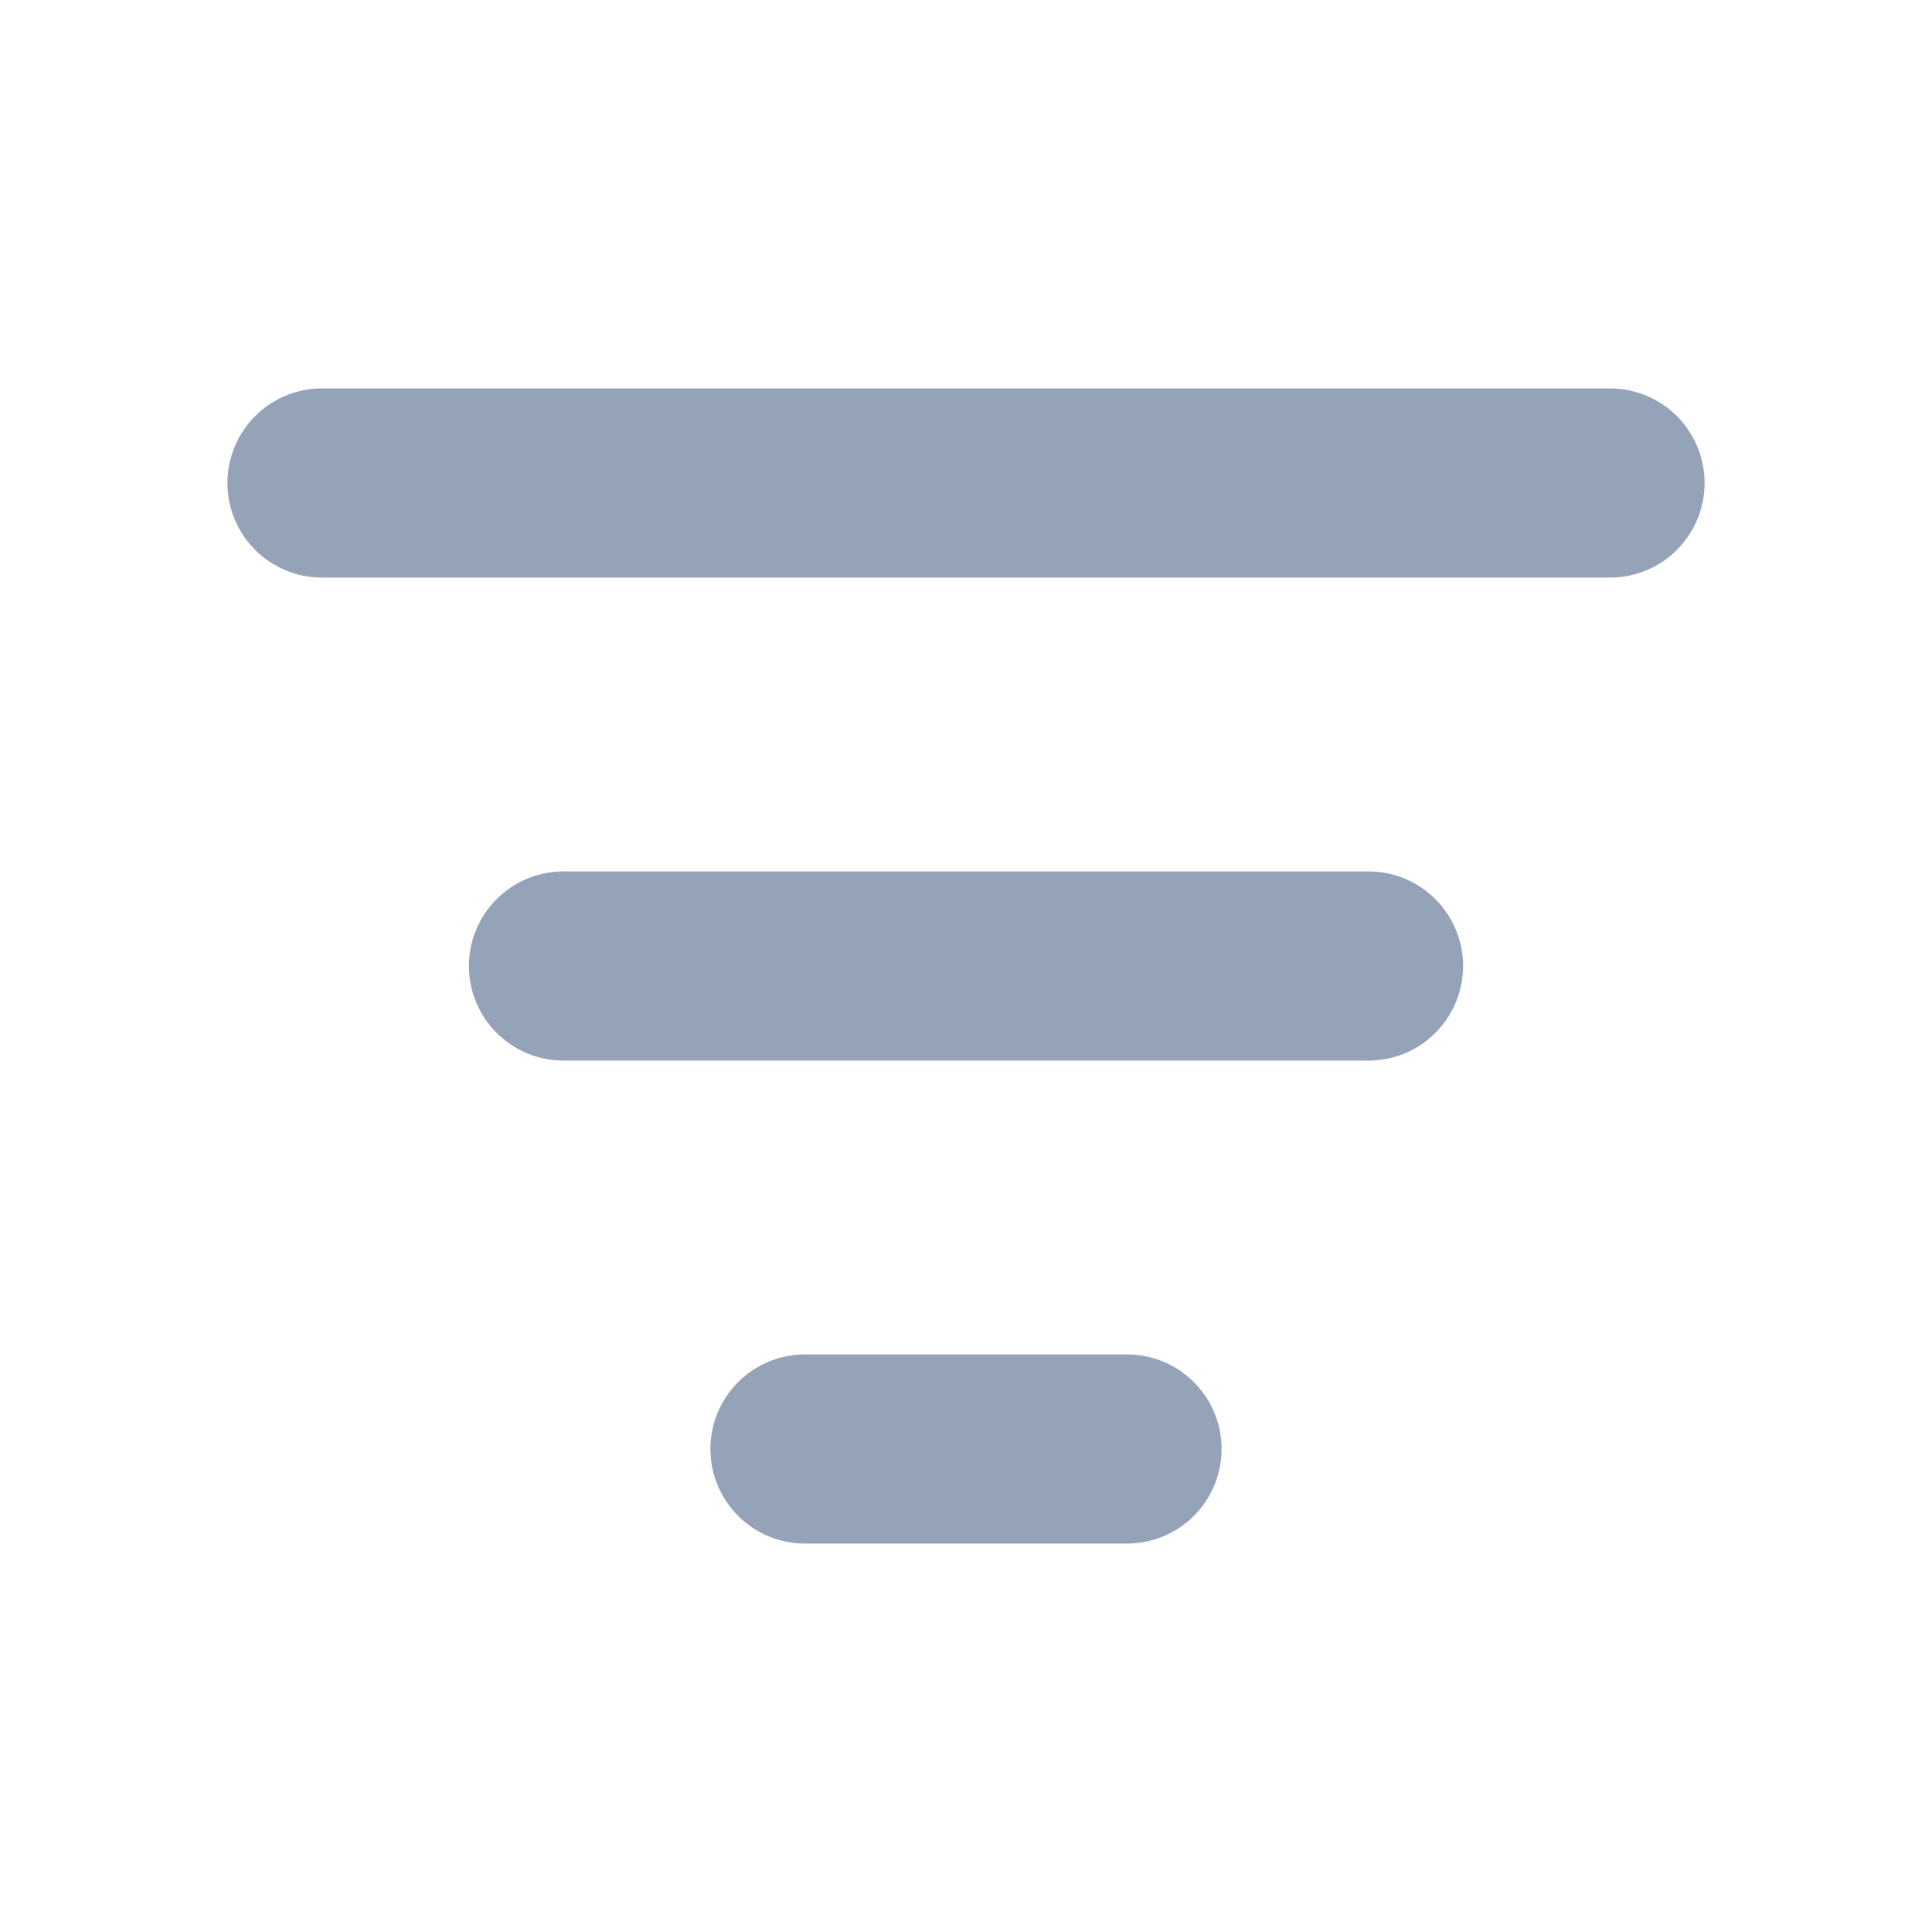
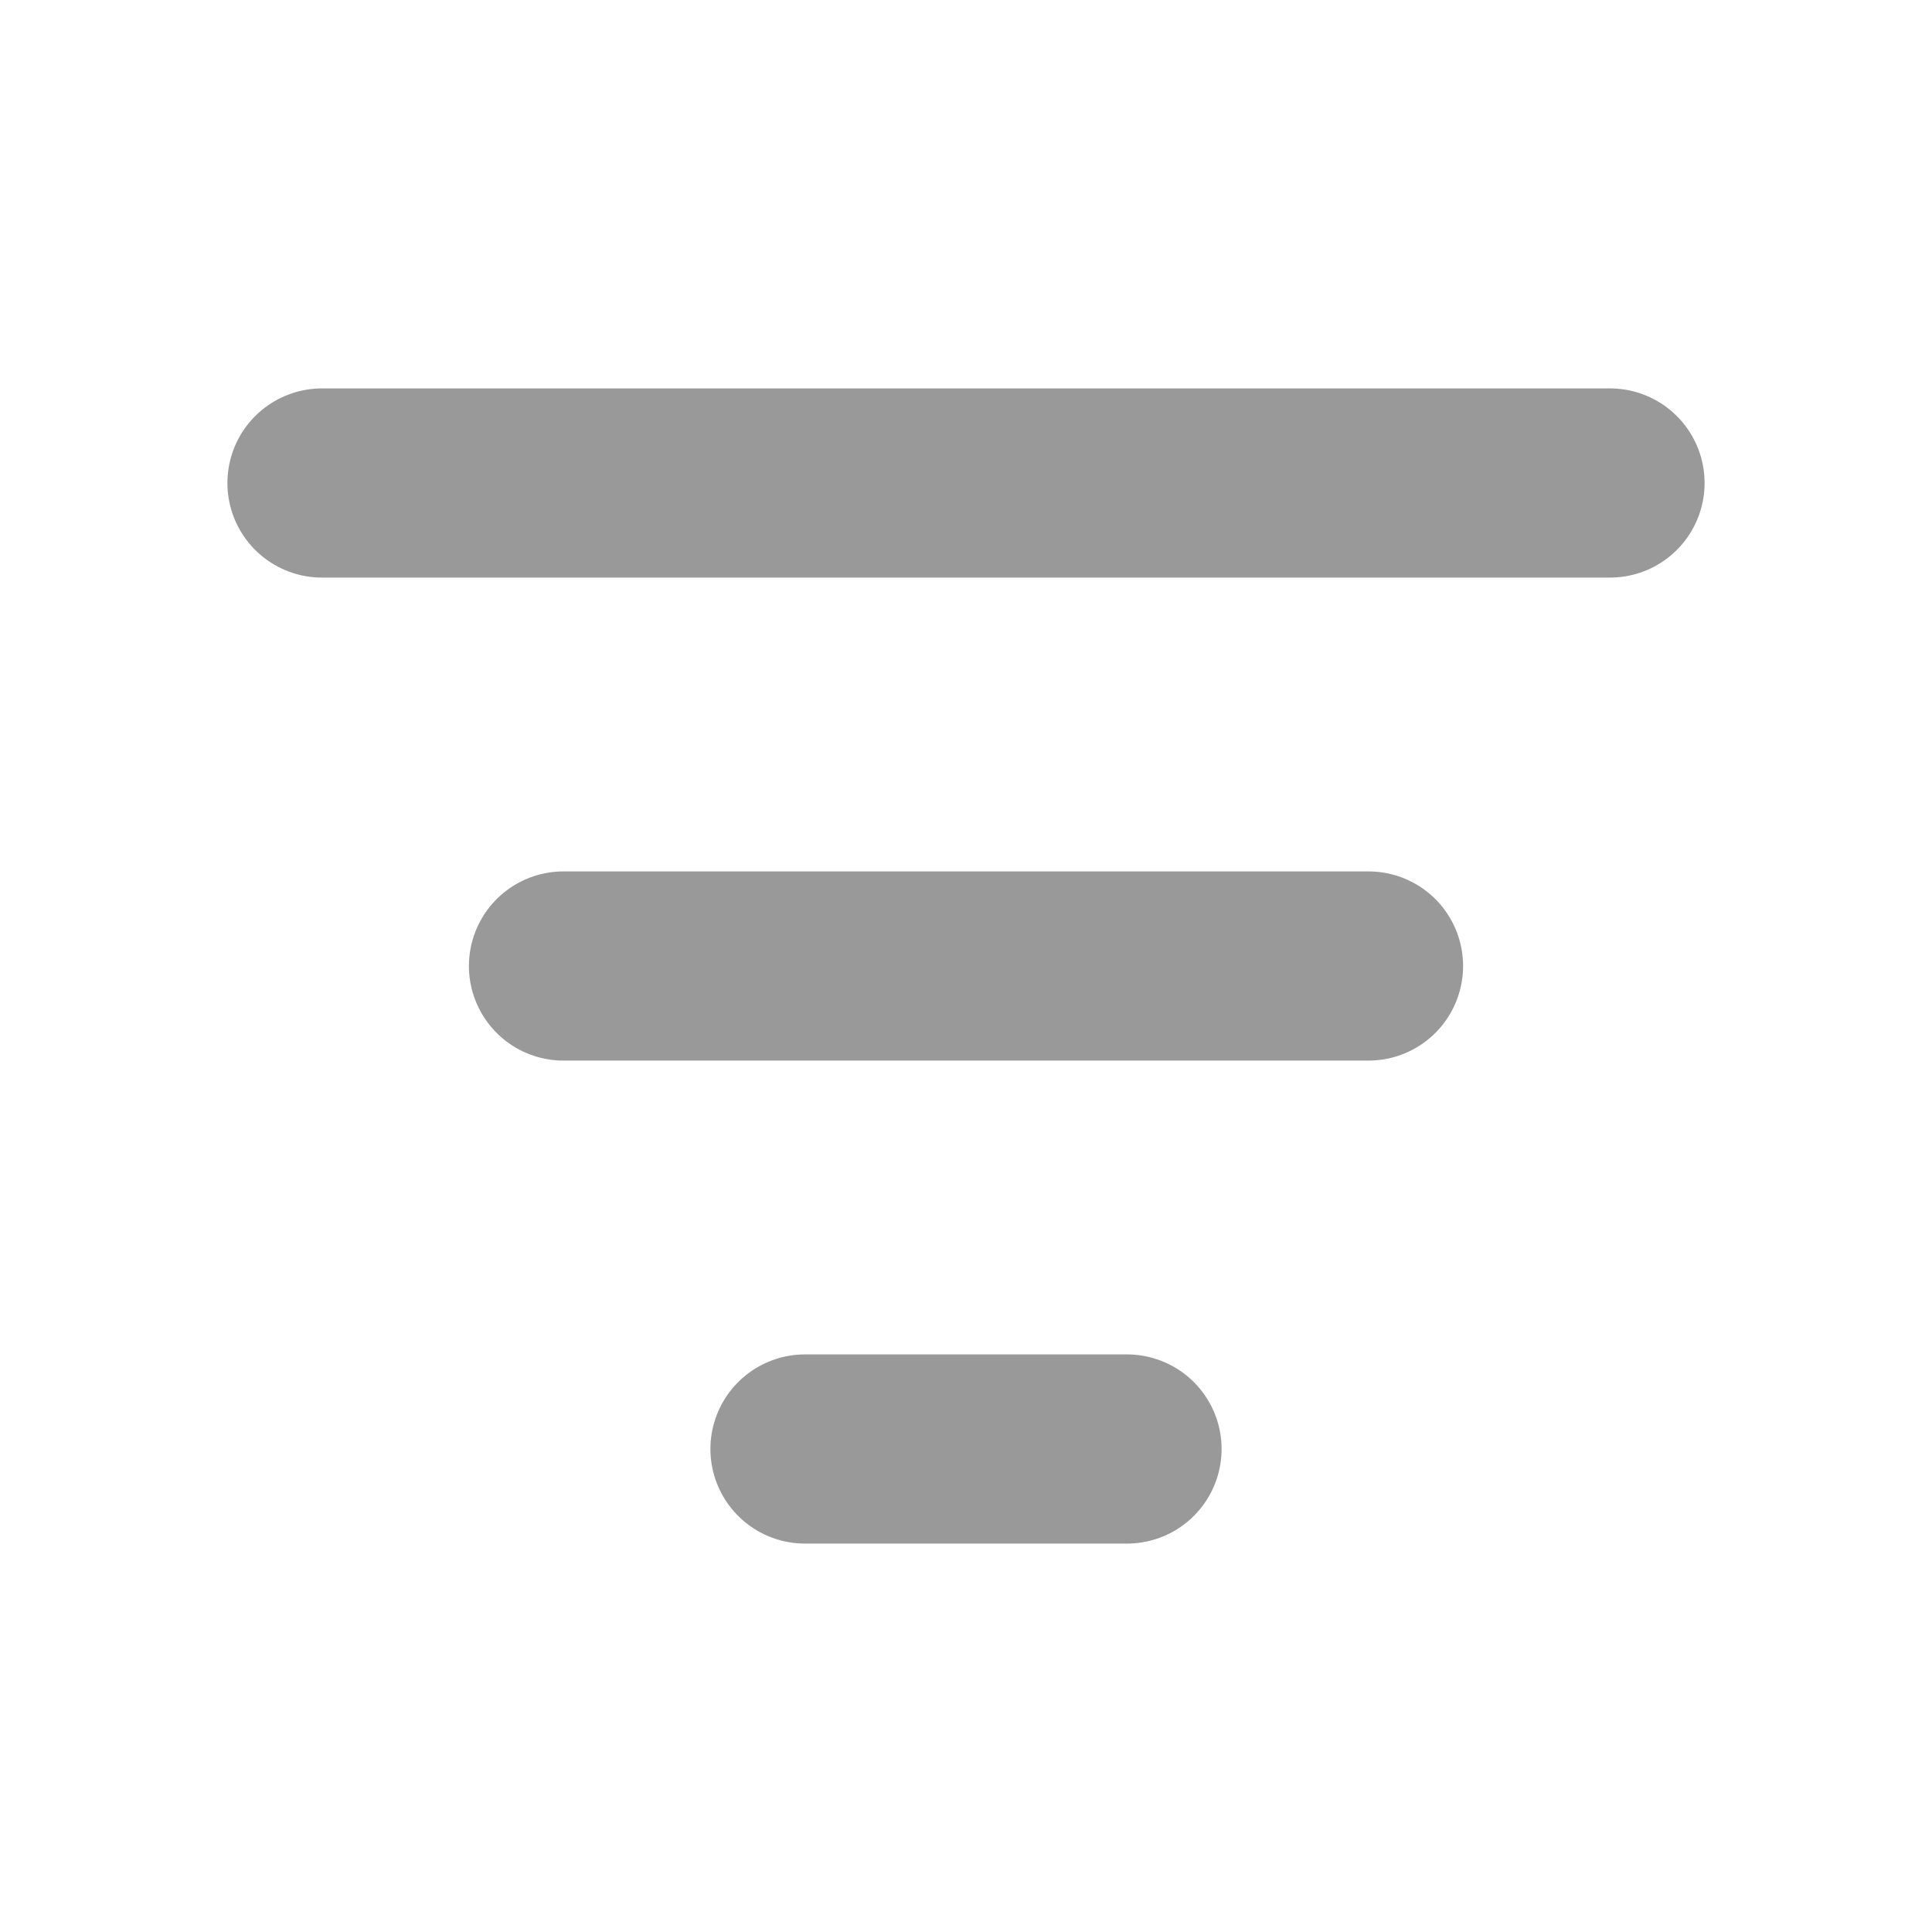
- <svg xmlns="http://www.w3.org/2000/svg" width="24" height="24" viewBox="0 0 24 24" fill="none" stroke="#94a3b8" stroke-width="2.35" stroke-linecap="round" stroke-linejoin="round">
+ <svg xmlns="http://www.w3.org/2000/svg" width="24" height="24" viewBox="0 0 24 24" fill="none" stroke="#999999" stroke-width="2.35" stroke-linecap="round" stroke-linejoin="round">
  <path d="M10 18h4" />
  <path d="M7 12h10" />
  <path d="M4 6h16" />
</svg>
